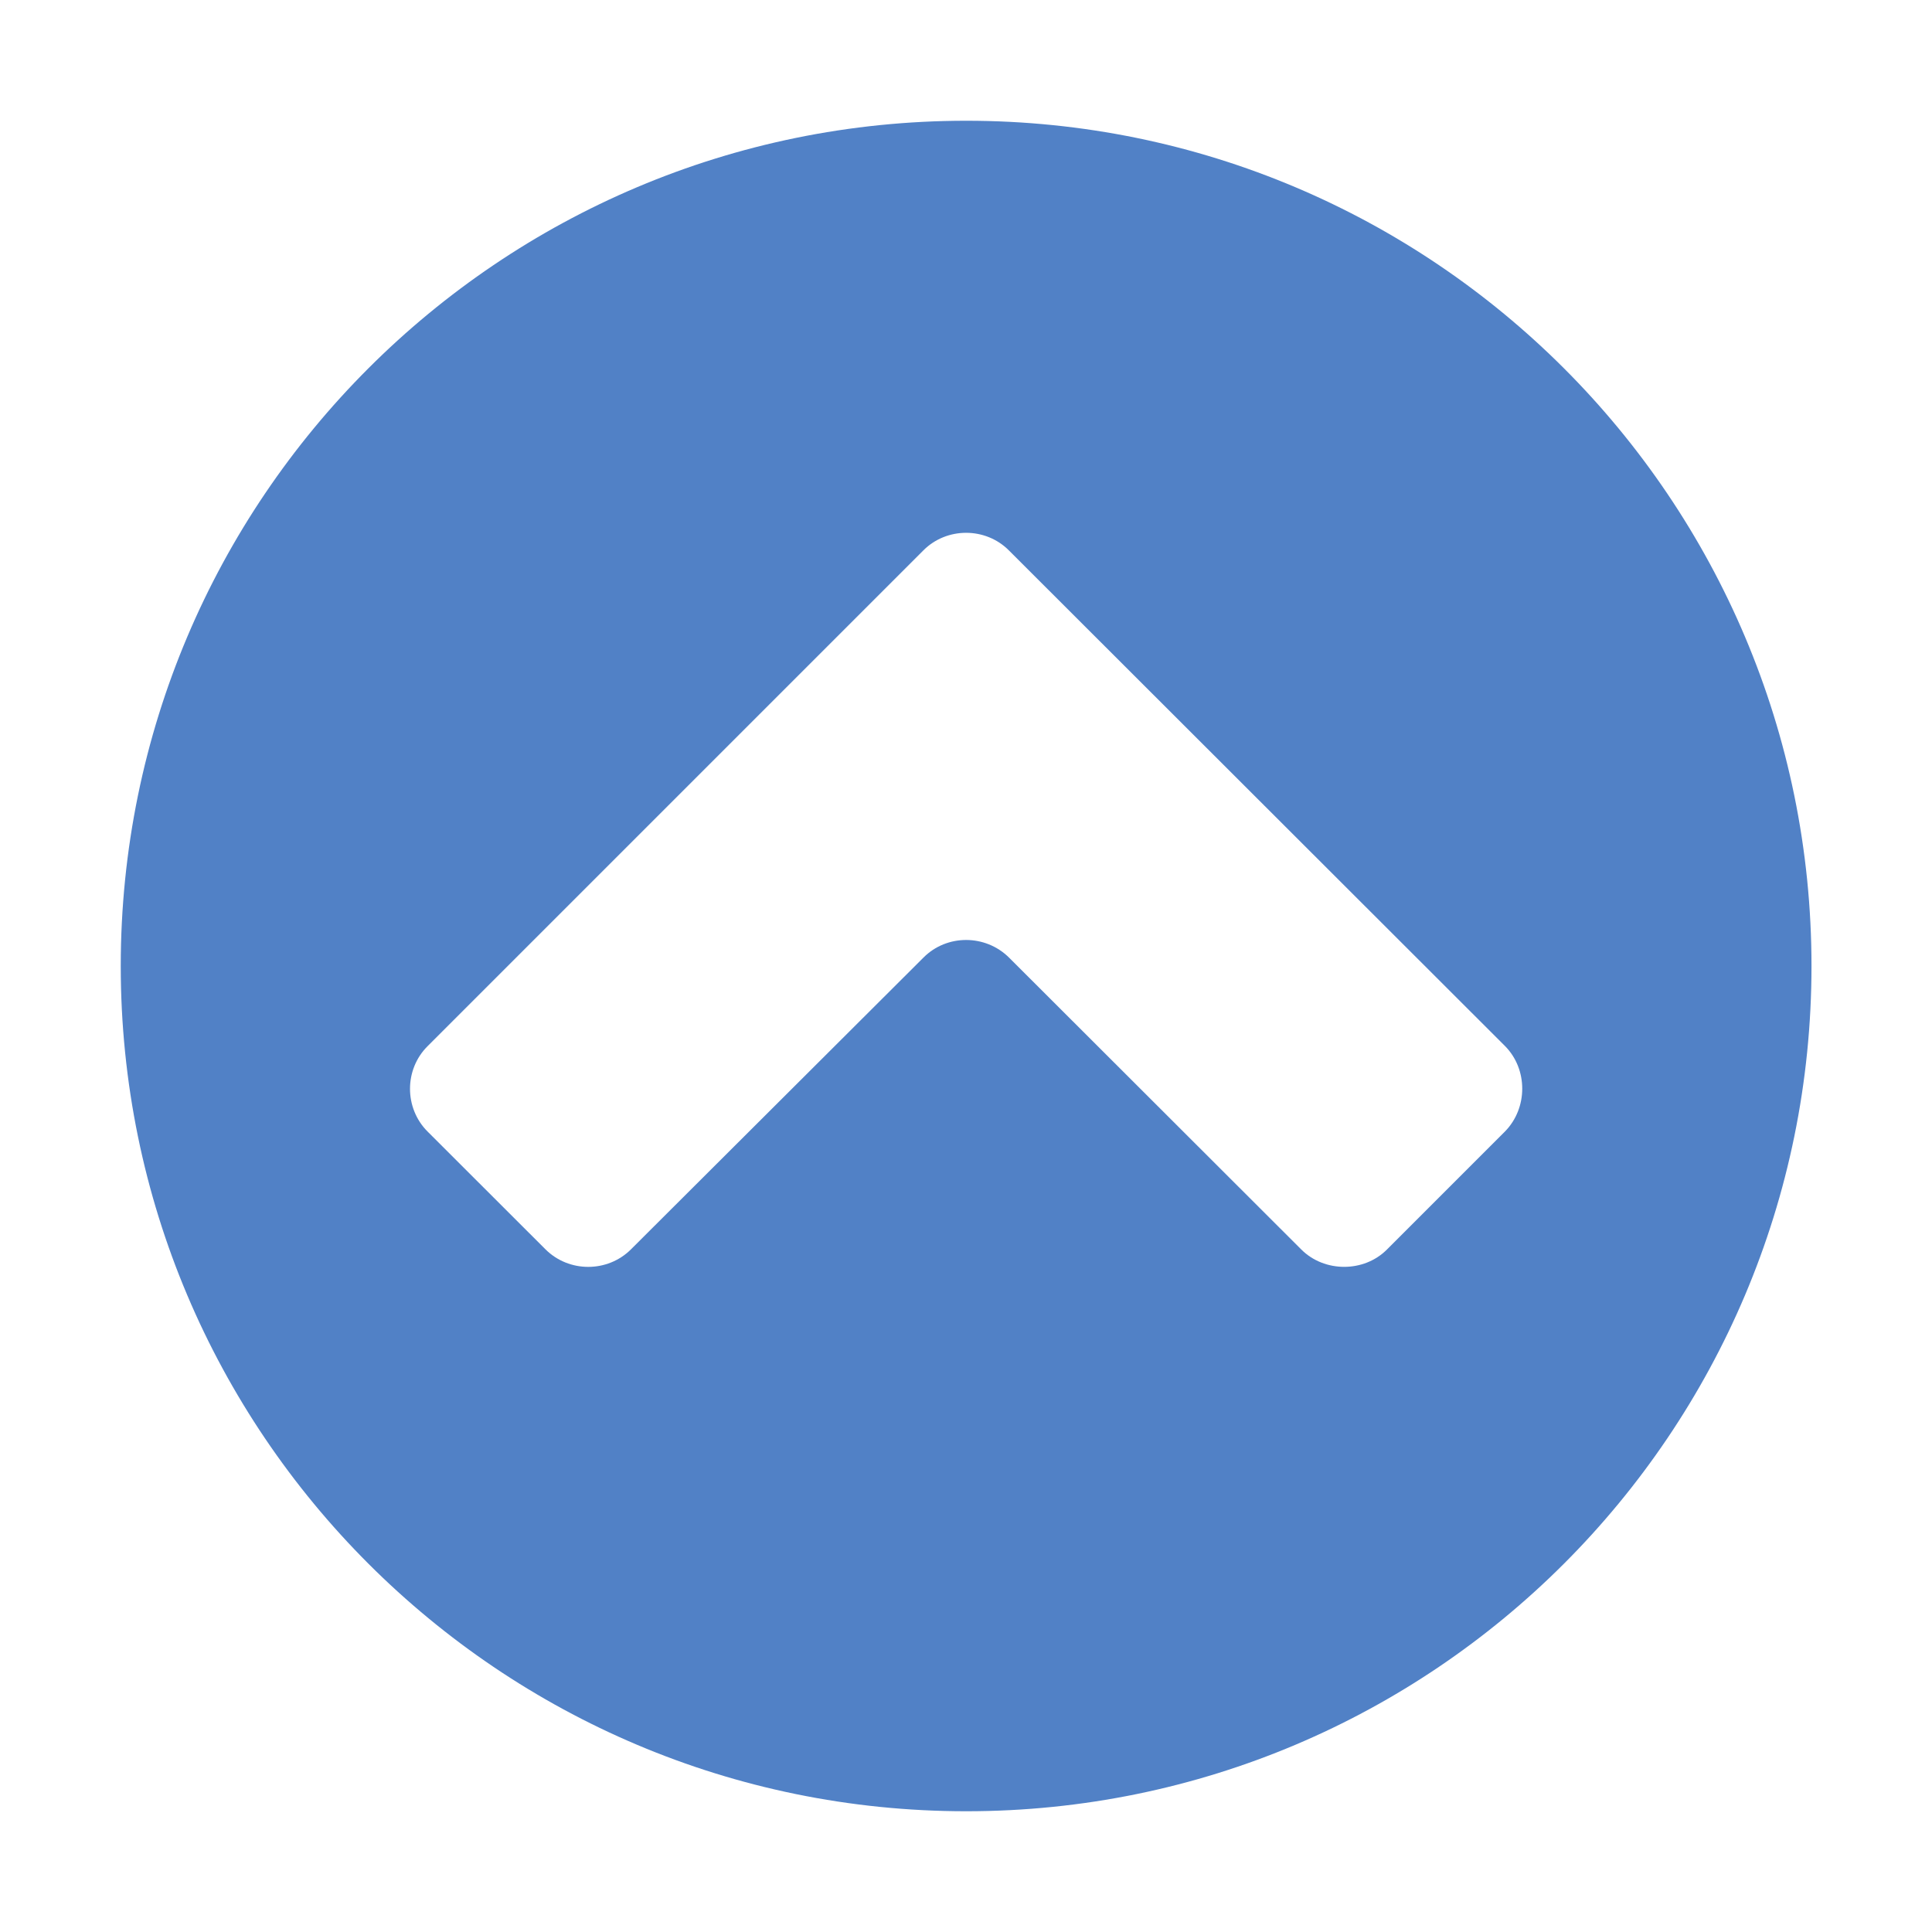
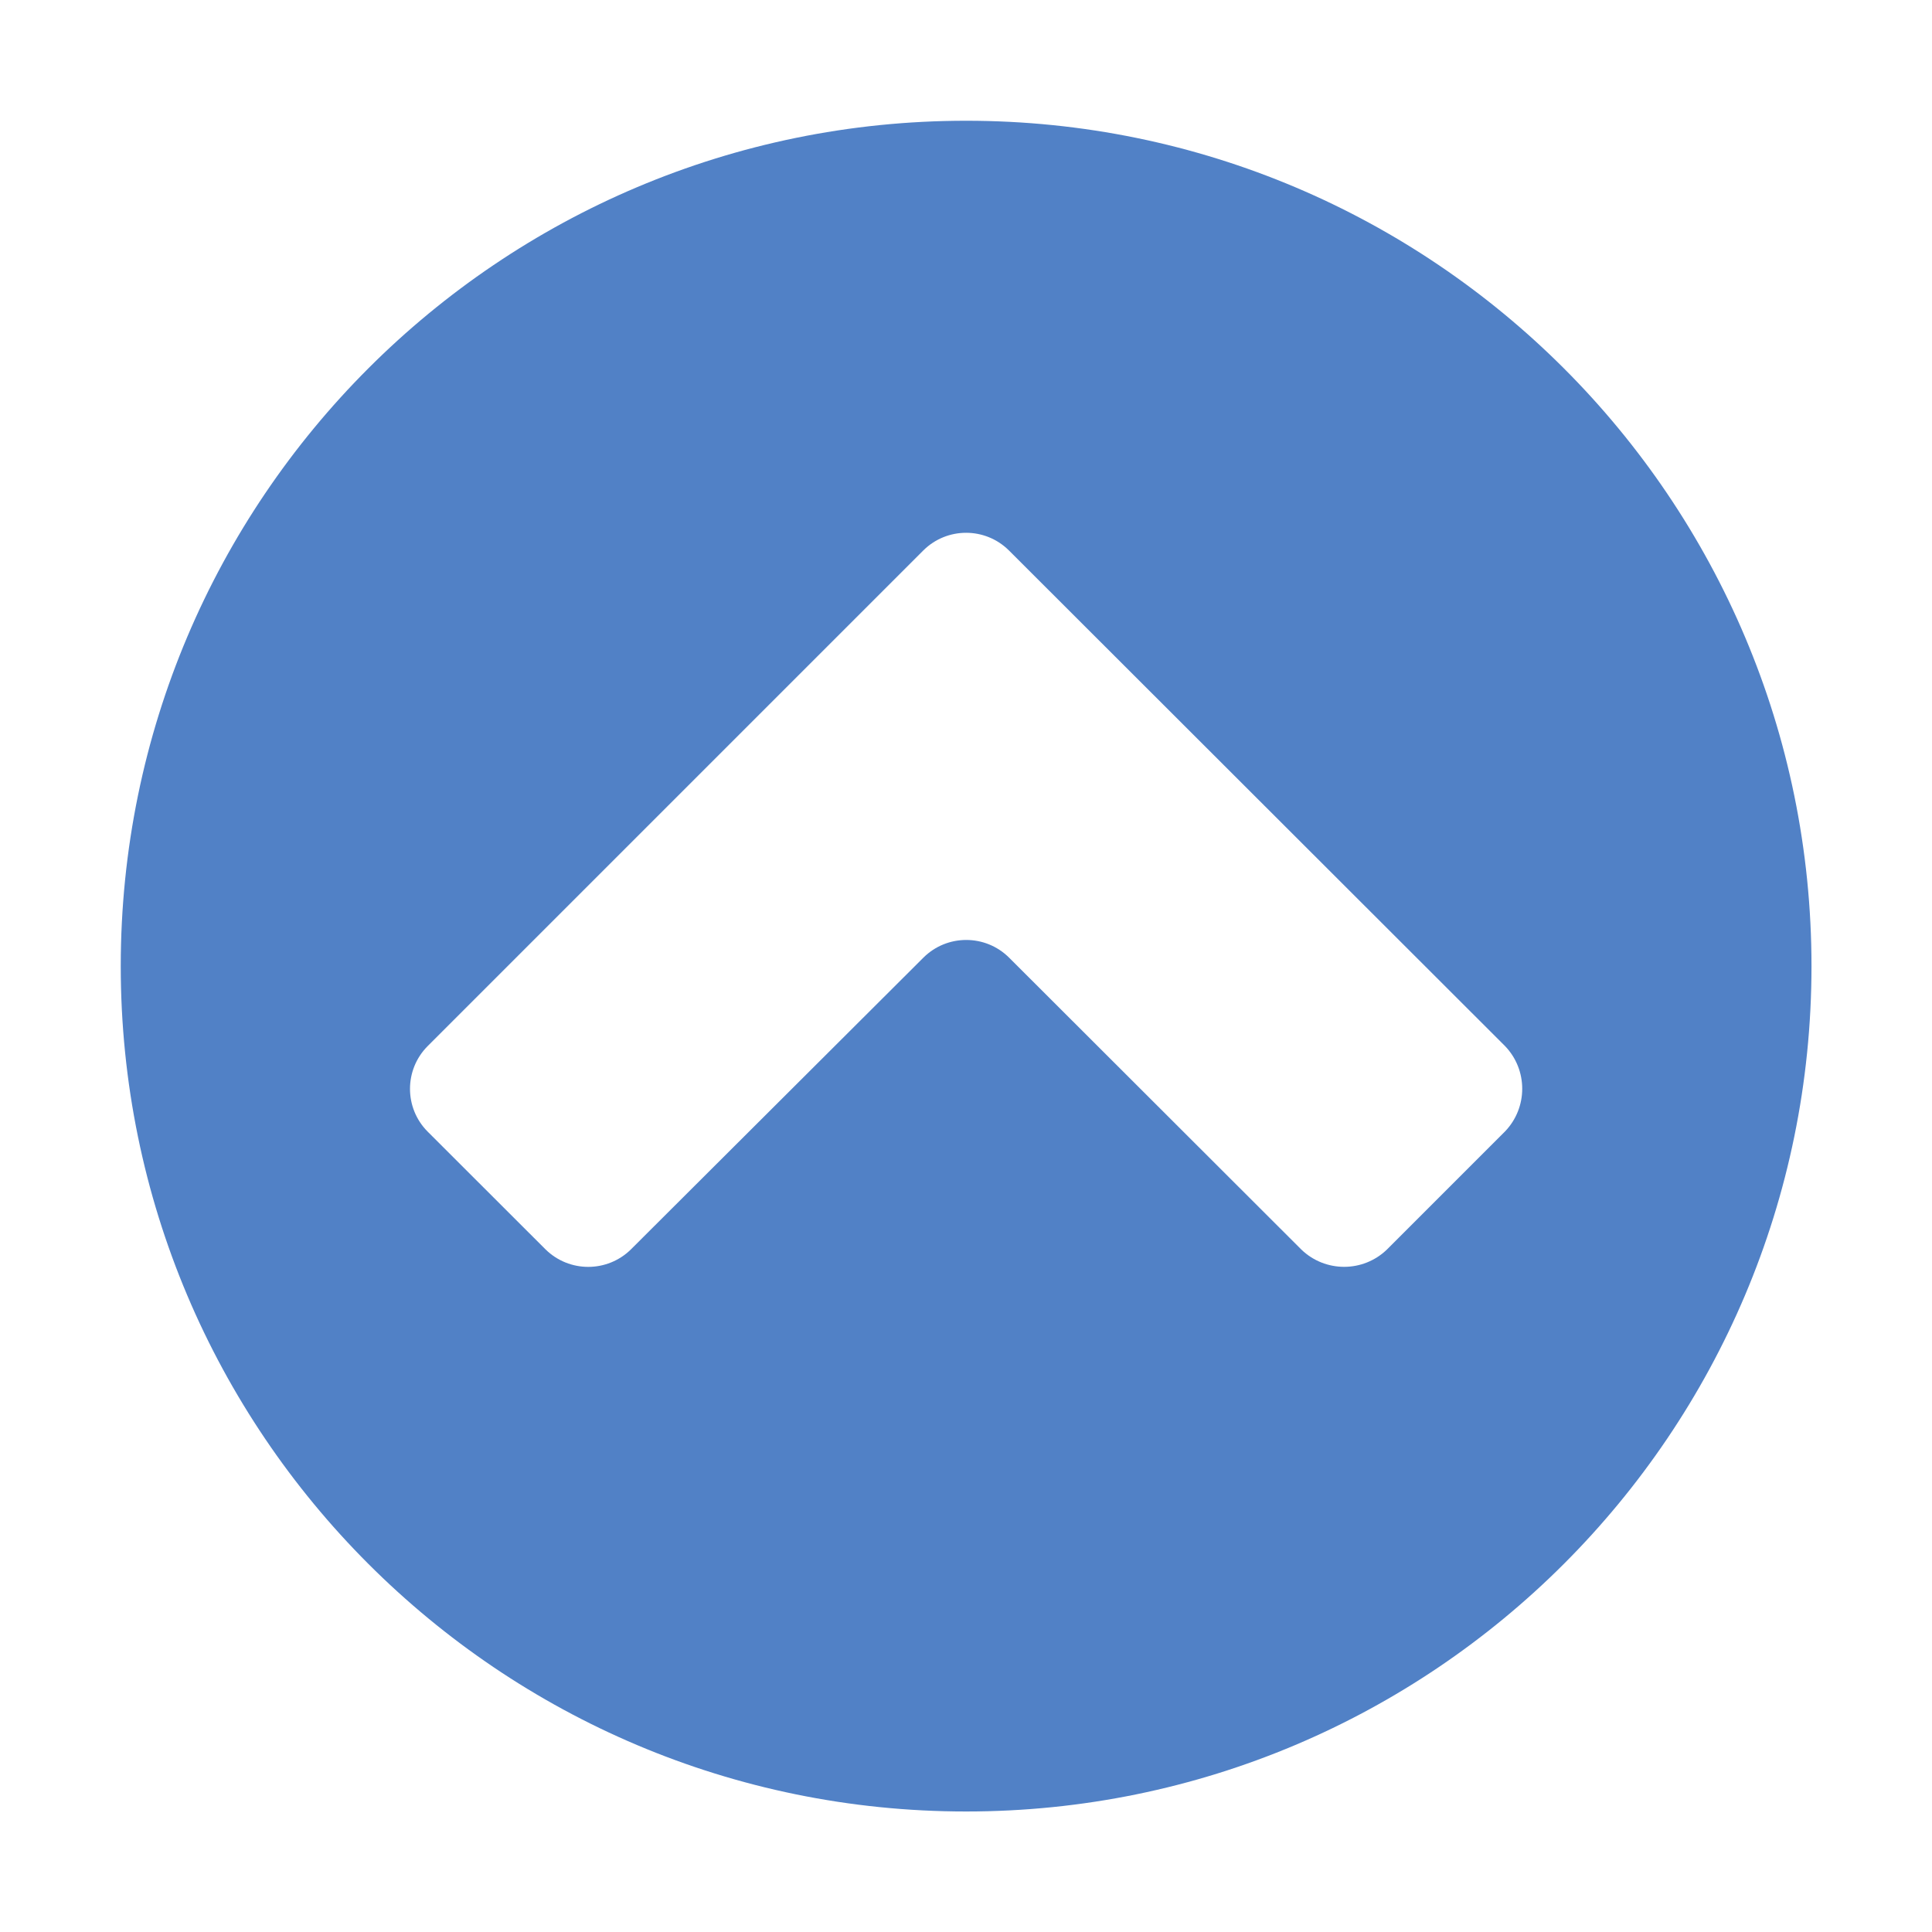
<svg xmlns="http://www.w3.org/2000/svg" width="16" height="16">
-   <path fill="#5181C6" d="M8.002 1c-3.867 0-7.002 3.134-7.002 7s3.135 7 7.002 7 7-3.134 7-7-3.133-7-7-7zm4.462 8.37l-.979.979c-.19.19-.516.19-.707 0l-2.422-2.419c-.196-.194-.515-.194-.708 0l-2.423 2.417c-.194.193-.513.193-.707 0l-.977-.976c-.194-.194-.194-.514 0-.707l4.106-4.106c.193-.194.515-.194.708 0l4.109 4.105c.19.192.19.513 0 .707z" />
+   <path fill="#5181C6" d="M8.002 1A7.001 7.001 0 1 0 8 15.002 7.001 7.001 0 0 0 8.002 1zm4.462 8.37l-.979.979a.51.51 0 0 1-.707 0L8.356 7.93a.503.503 0 0 0-.708 0l-2.423 2.417a.504.504 0 0 1-.707 0l-.977-.976a.502.502 0 0 1 0-.707l4.106-4.106a.503.503 0 0 1 .708 0l4.109 4.105a.51.51 0 0 1 0 .707z" />
</svg>
